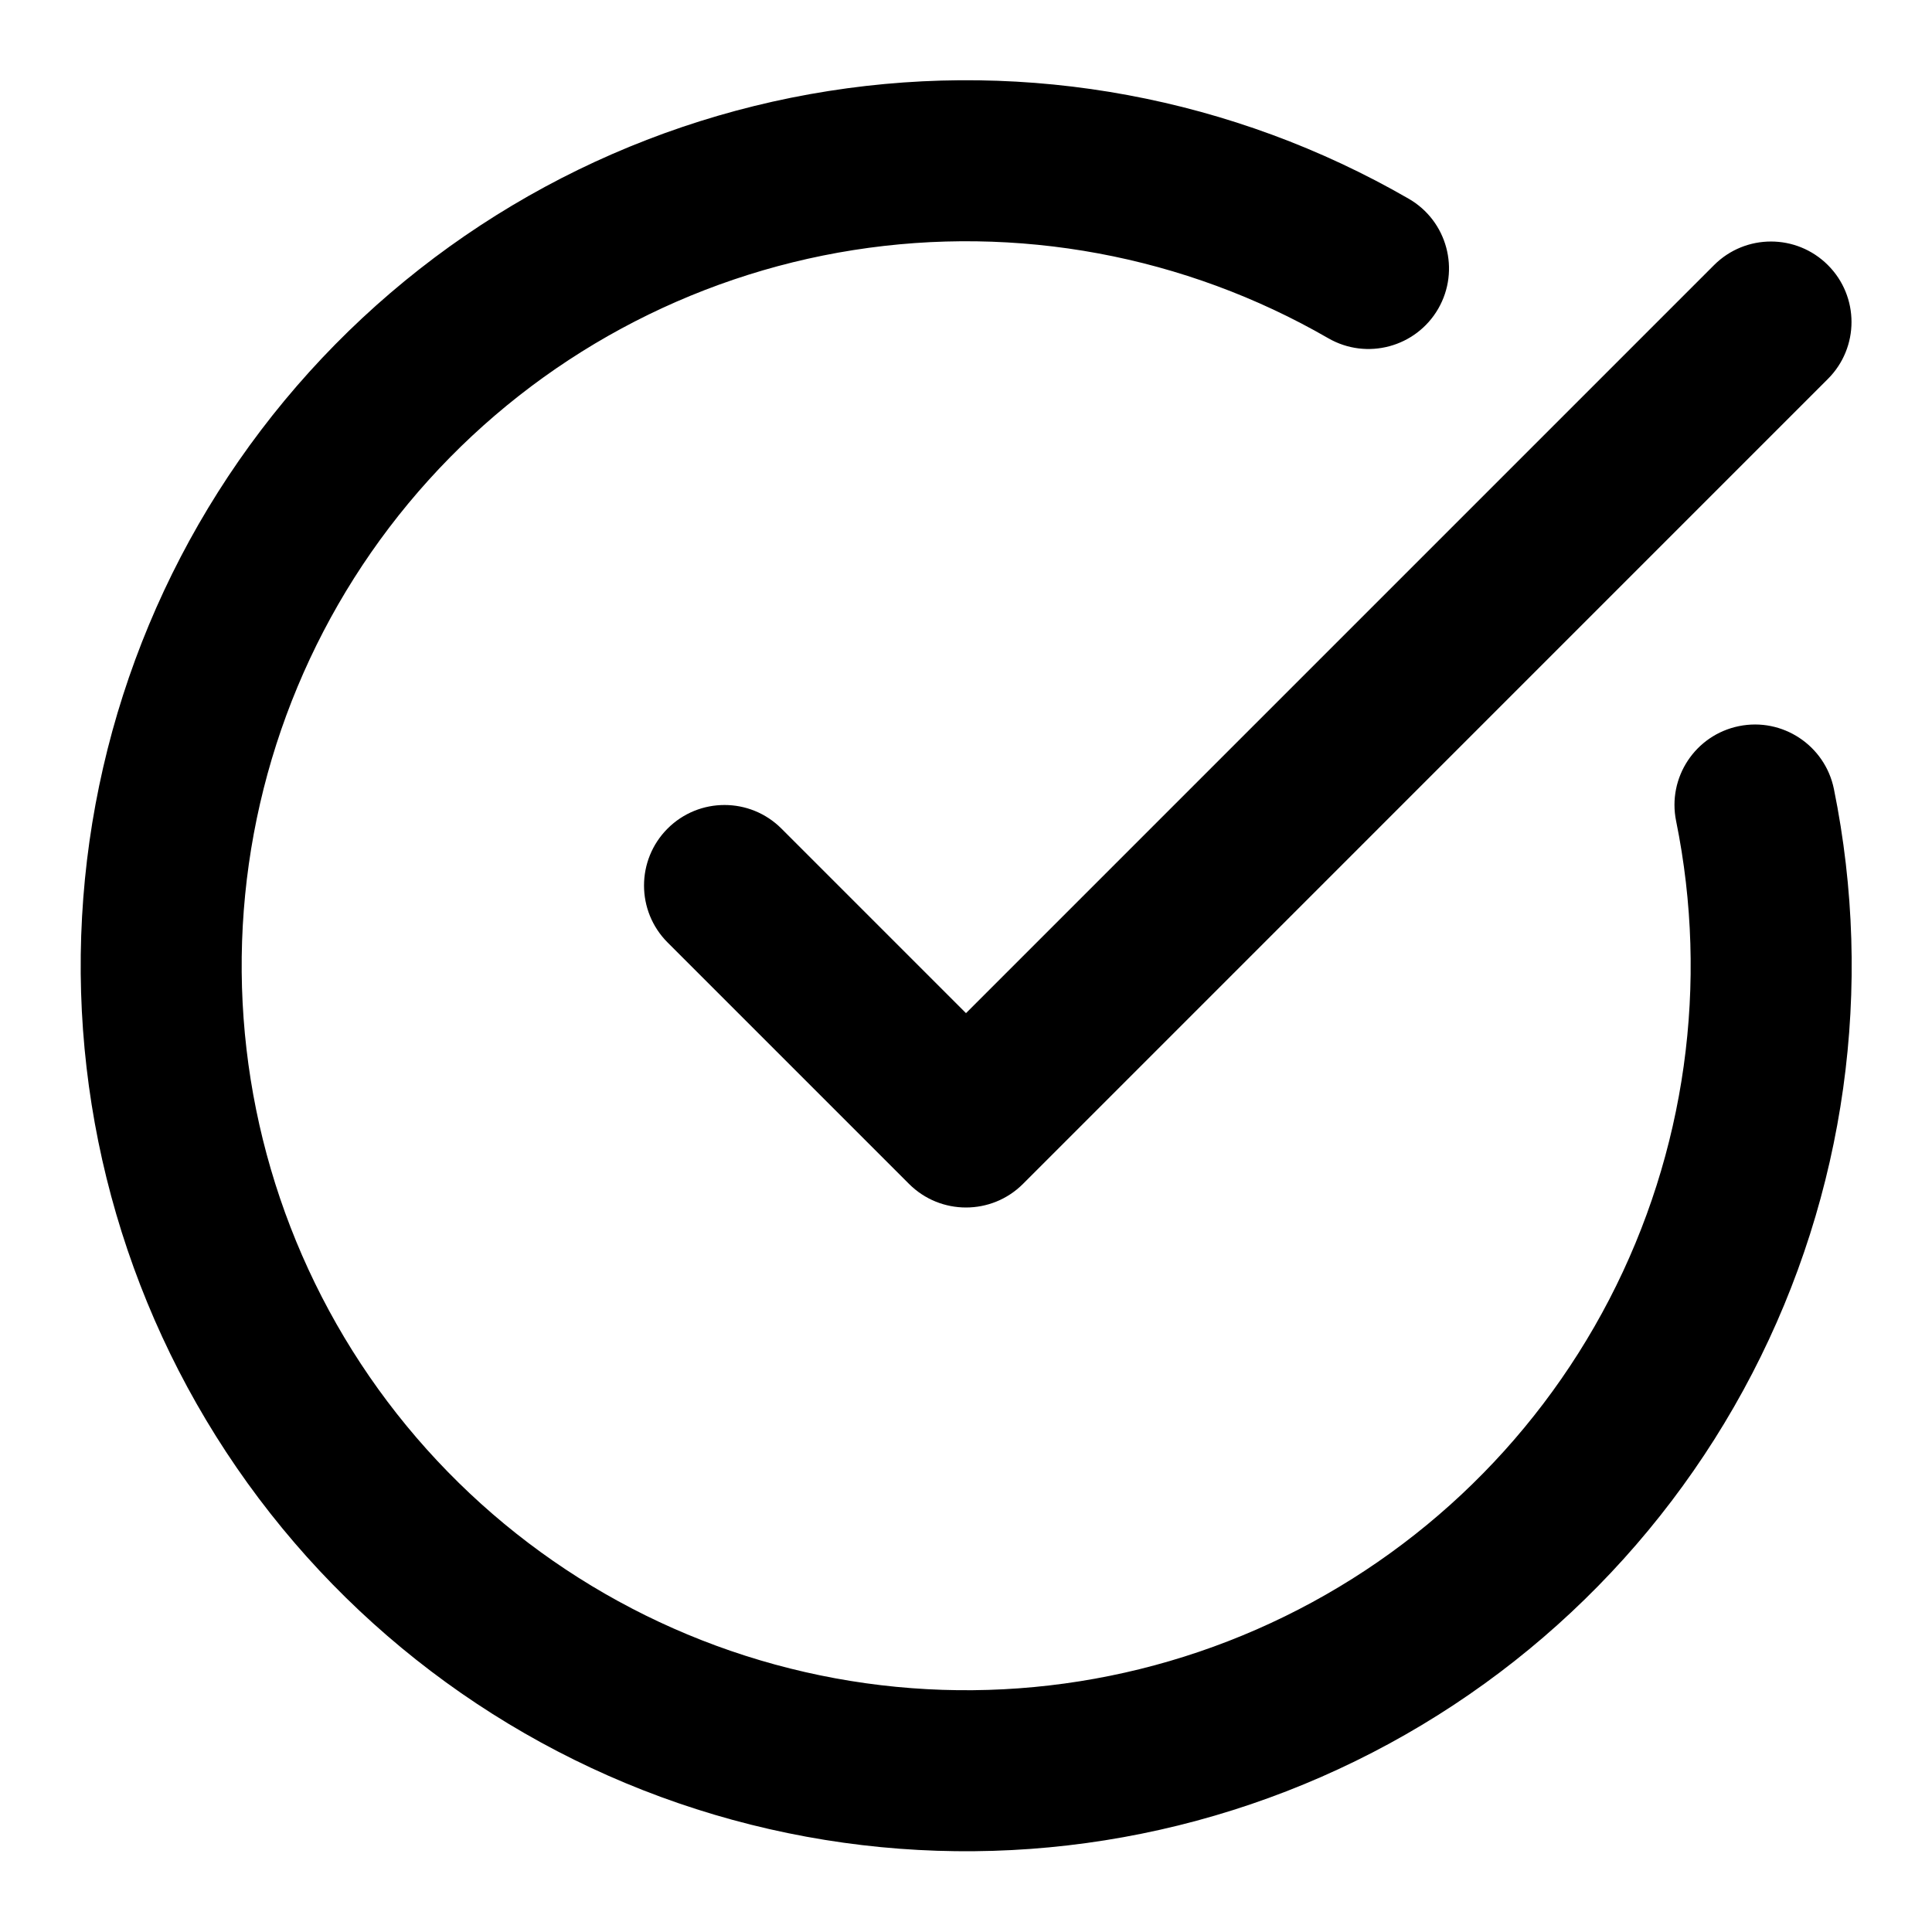
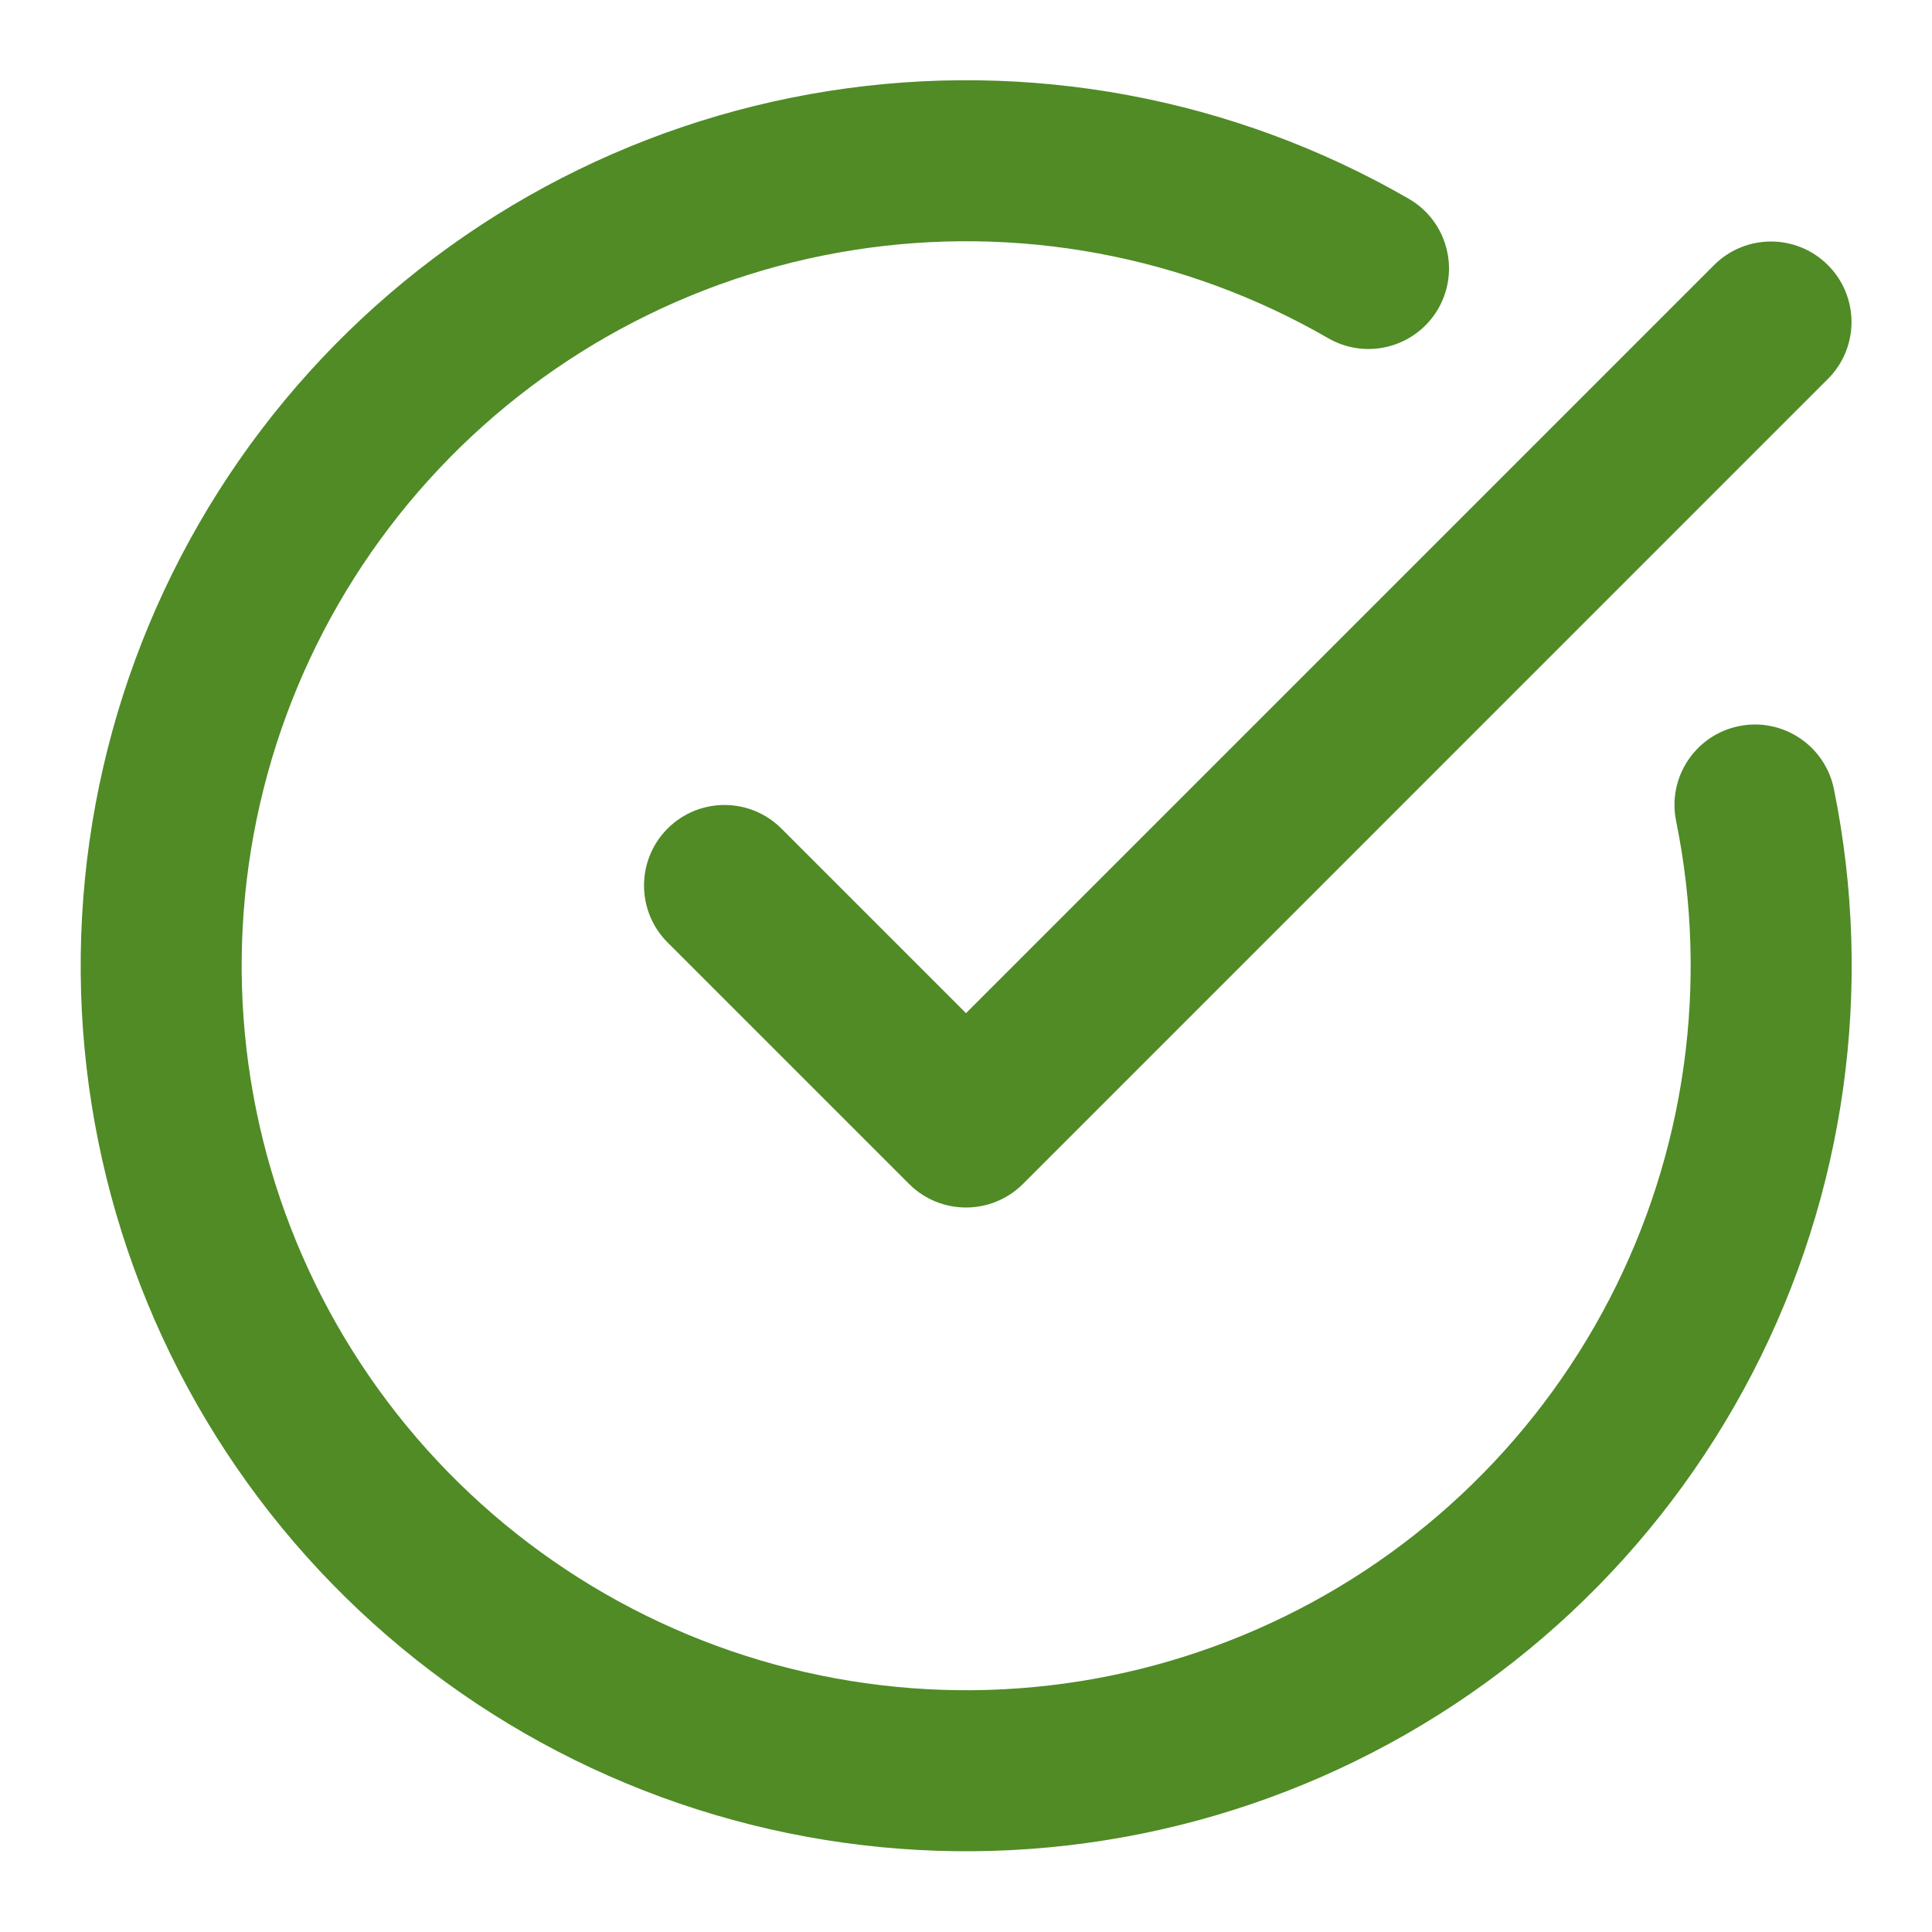
<svg xmlns="http://www.w3.org/2000/svg" width="32" height="32" viewBox="0 0 32 32" fill="none">
-   <path fill-rule="evenodd" clip-rule="evenodd" d="M22 5.602C19.623 4.23 16.847 3.715 14.136 4.142C11.424 4.569 8.941 5.913 7.101 7.949C5.26 9.985 4.173 12.591 4.021 15.332C3.87 18.072 4.662 20.782 6.266 23.009C7.871 25.236 10.19 26.846 12.837 27.57C15.485 28.295 18.301 28.089 20.815 26.988C23.33 25.888 25.391 23.958 26.655 21.522C27.919 19.085 28.309 16.289 27.762 13.6C27.614 12.878 28.08 12.174 28.802 12.027C29.523 11.88 30.227 12.346 30.375 13.067C31.044 16.354 30.567 19.772 29.022 22.75C27.477 25.728 24.958 28.086 21.885 29.431C18.811 30.777 15.37 31.028 12.134 30.143C8.898 29.258 6.063 27.29 4.102 24.568C2.142 21.846 1.173 18.534 1.359 15.184C1.544 11.835 2.873 8.65 5.122 6.161C7.372 3.672 10.407 2.03 13.721 1.508C17.035 0.985 20.427 1.615 23.333 3.292C23.971 3.66 24.189 4.475 23.822 5.113C23.453 5.751 22.638 5.97 22 5.602ZM30.276 4.391C30.797 4.911 30.797 5.756 30.276 6.276L16.943 19.61C16.422 20.13 15.578 20.13 15.057 19.61L11.057 15.61C10.537 15.089 10.537 14.245 11.057 13.724C11.578 13.203 12.422 13.203 12.943 13.724L16 16.781L28.39 4.391C28.911 3.87 29.755 3.87 30.276 4.391Z" fill="black" />
+   <path fill-rule="evenodd" clip-rule="evenodd" d="M22 5.602C19.623 4.23 16.847 3.715 14.136 4.142C11.424 4.569 8.941 5.913 7.101 7.949C5.26 9.985 4.173 12.591 4.021 15.332C3.87 18.072 4.662 20.782 6.266 23.009C7.871 25.236 10.19 26.846 12.837 27.57C15.485 28.295 18.301 28.089 20.815 26.988C23.33 25.888 25.391 23.958 26.655 21.522C27.919 19.085 28.309 16.289 27.762 13.6C27.614 12.878 28.08 12.174 28.802 12.027C29.523 11.88 30.227 12.346 30.375 13.067C31.044 16.354 30.567 19.772 29.022 22.75C27.477 25.728 24.958 28.086 21.885 29.431C18.811 30.777 15.37 31.028 12.134 30.143C8.898 29.258 6.063 27.29 4.102 24.568C2.142 21.846 1.173 18.534 1.359 15.184C1.544 11.835 2.873 8.65 5.122 6.161C7.372 3.672 10.407 2.03 13.721 1.508C17.035 0.985 20.427 1.615 23.333 3.292C23.971 3.66 24.189 4.475 23.822 5.113C23.453 5.751 22.638 5.97 22 5.602ZM30.276 4.391C30.797 4.911 30.797 5.756 30.276 6.276L16.943 19.61C16.422 20.13 15.578 20.13 15.057 19.61L11.057 15.61C10.537 15.089 10.537 14.245 11.057 13.724C11.578 13.203 12.422 13.203 12.943 13.724L16 16.781L28.39 4.391C28.911 3.87 29.755 3.87 30.276 4.391Z" fill="#508B26" />
</svg>
